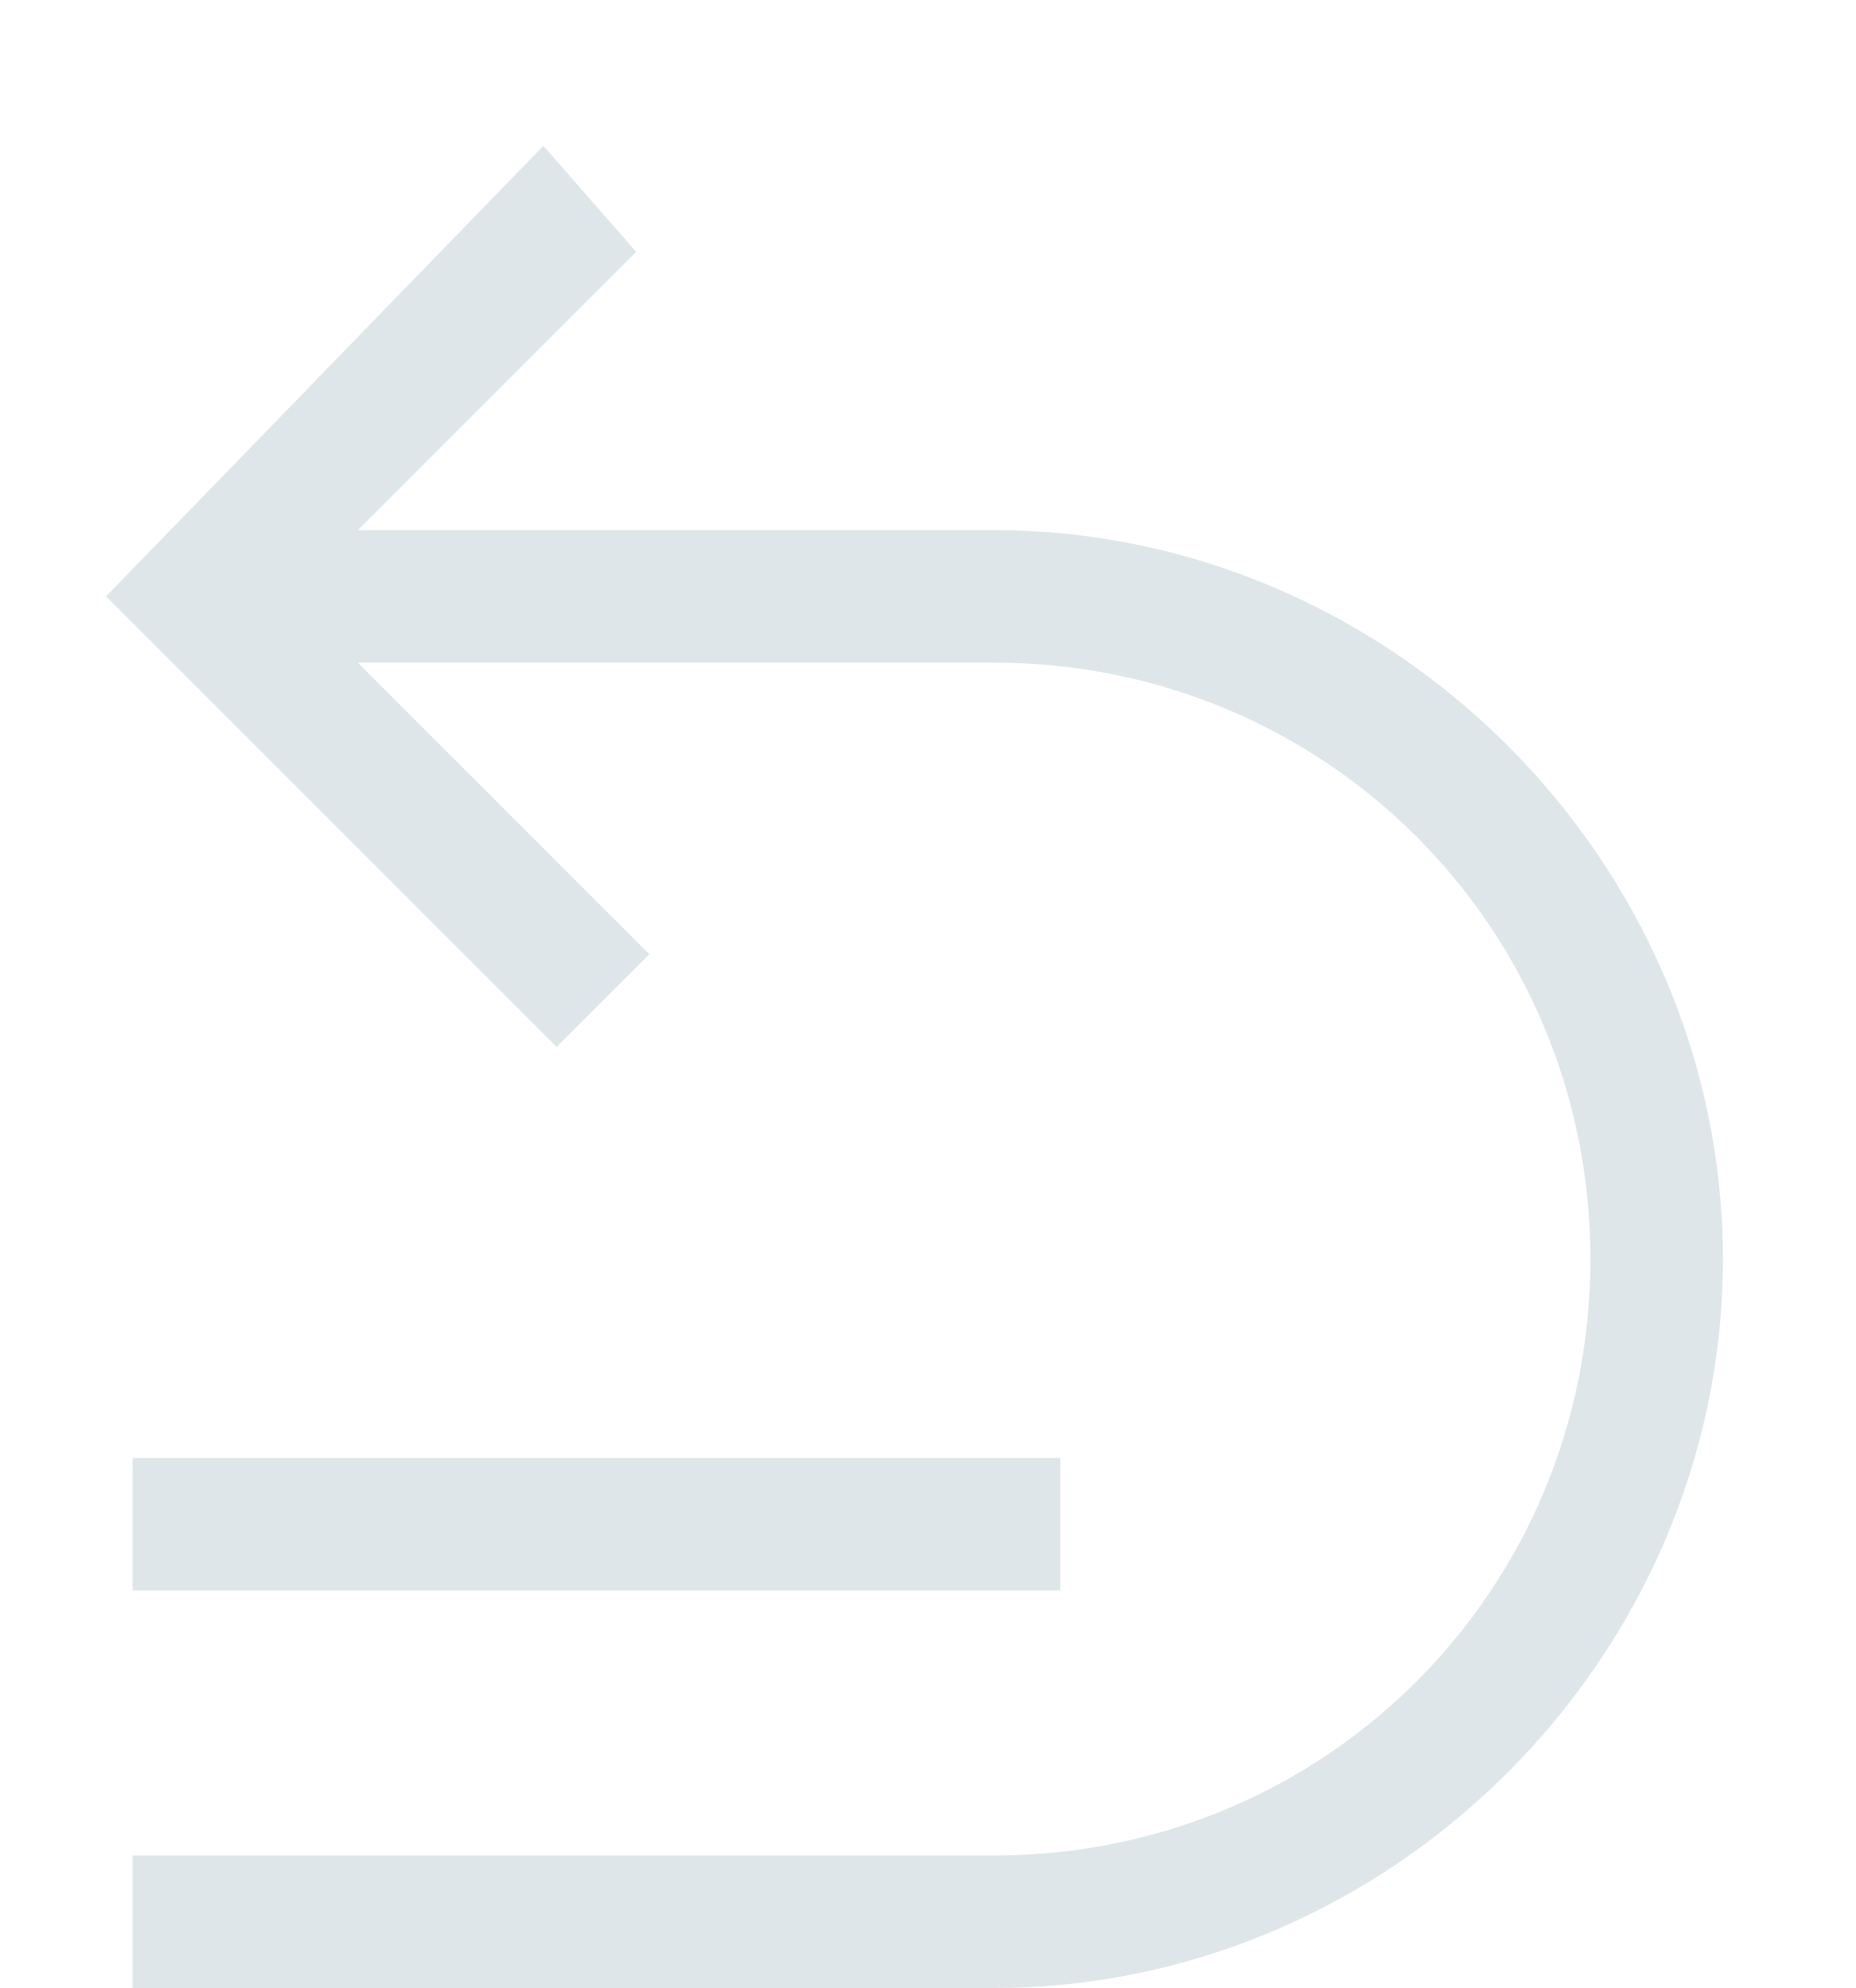
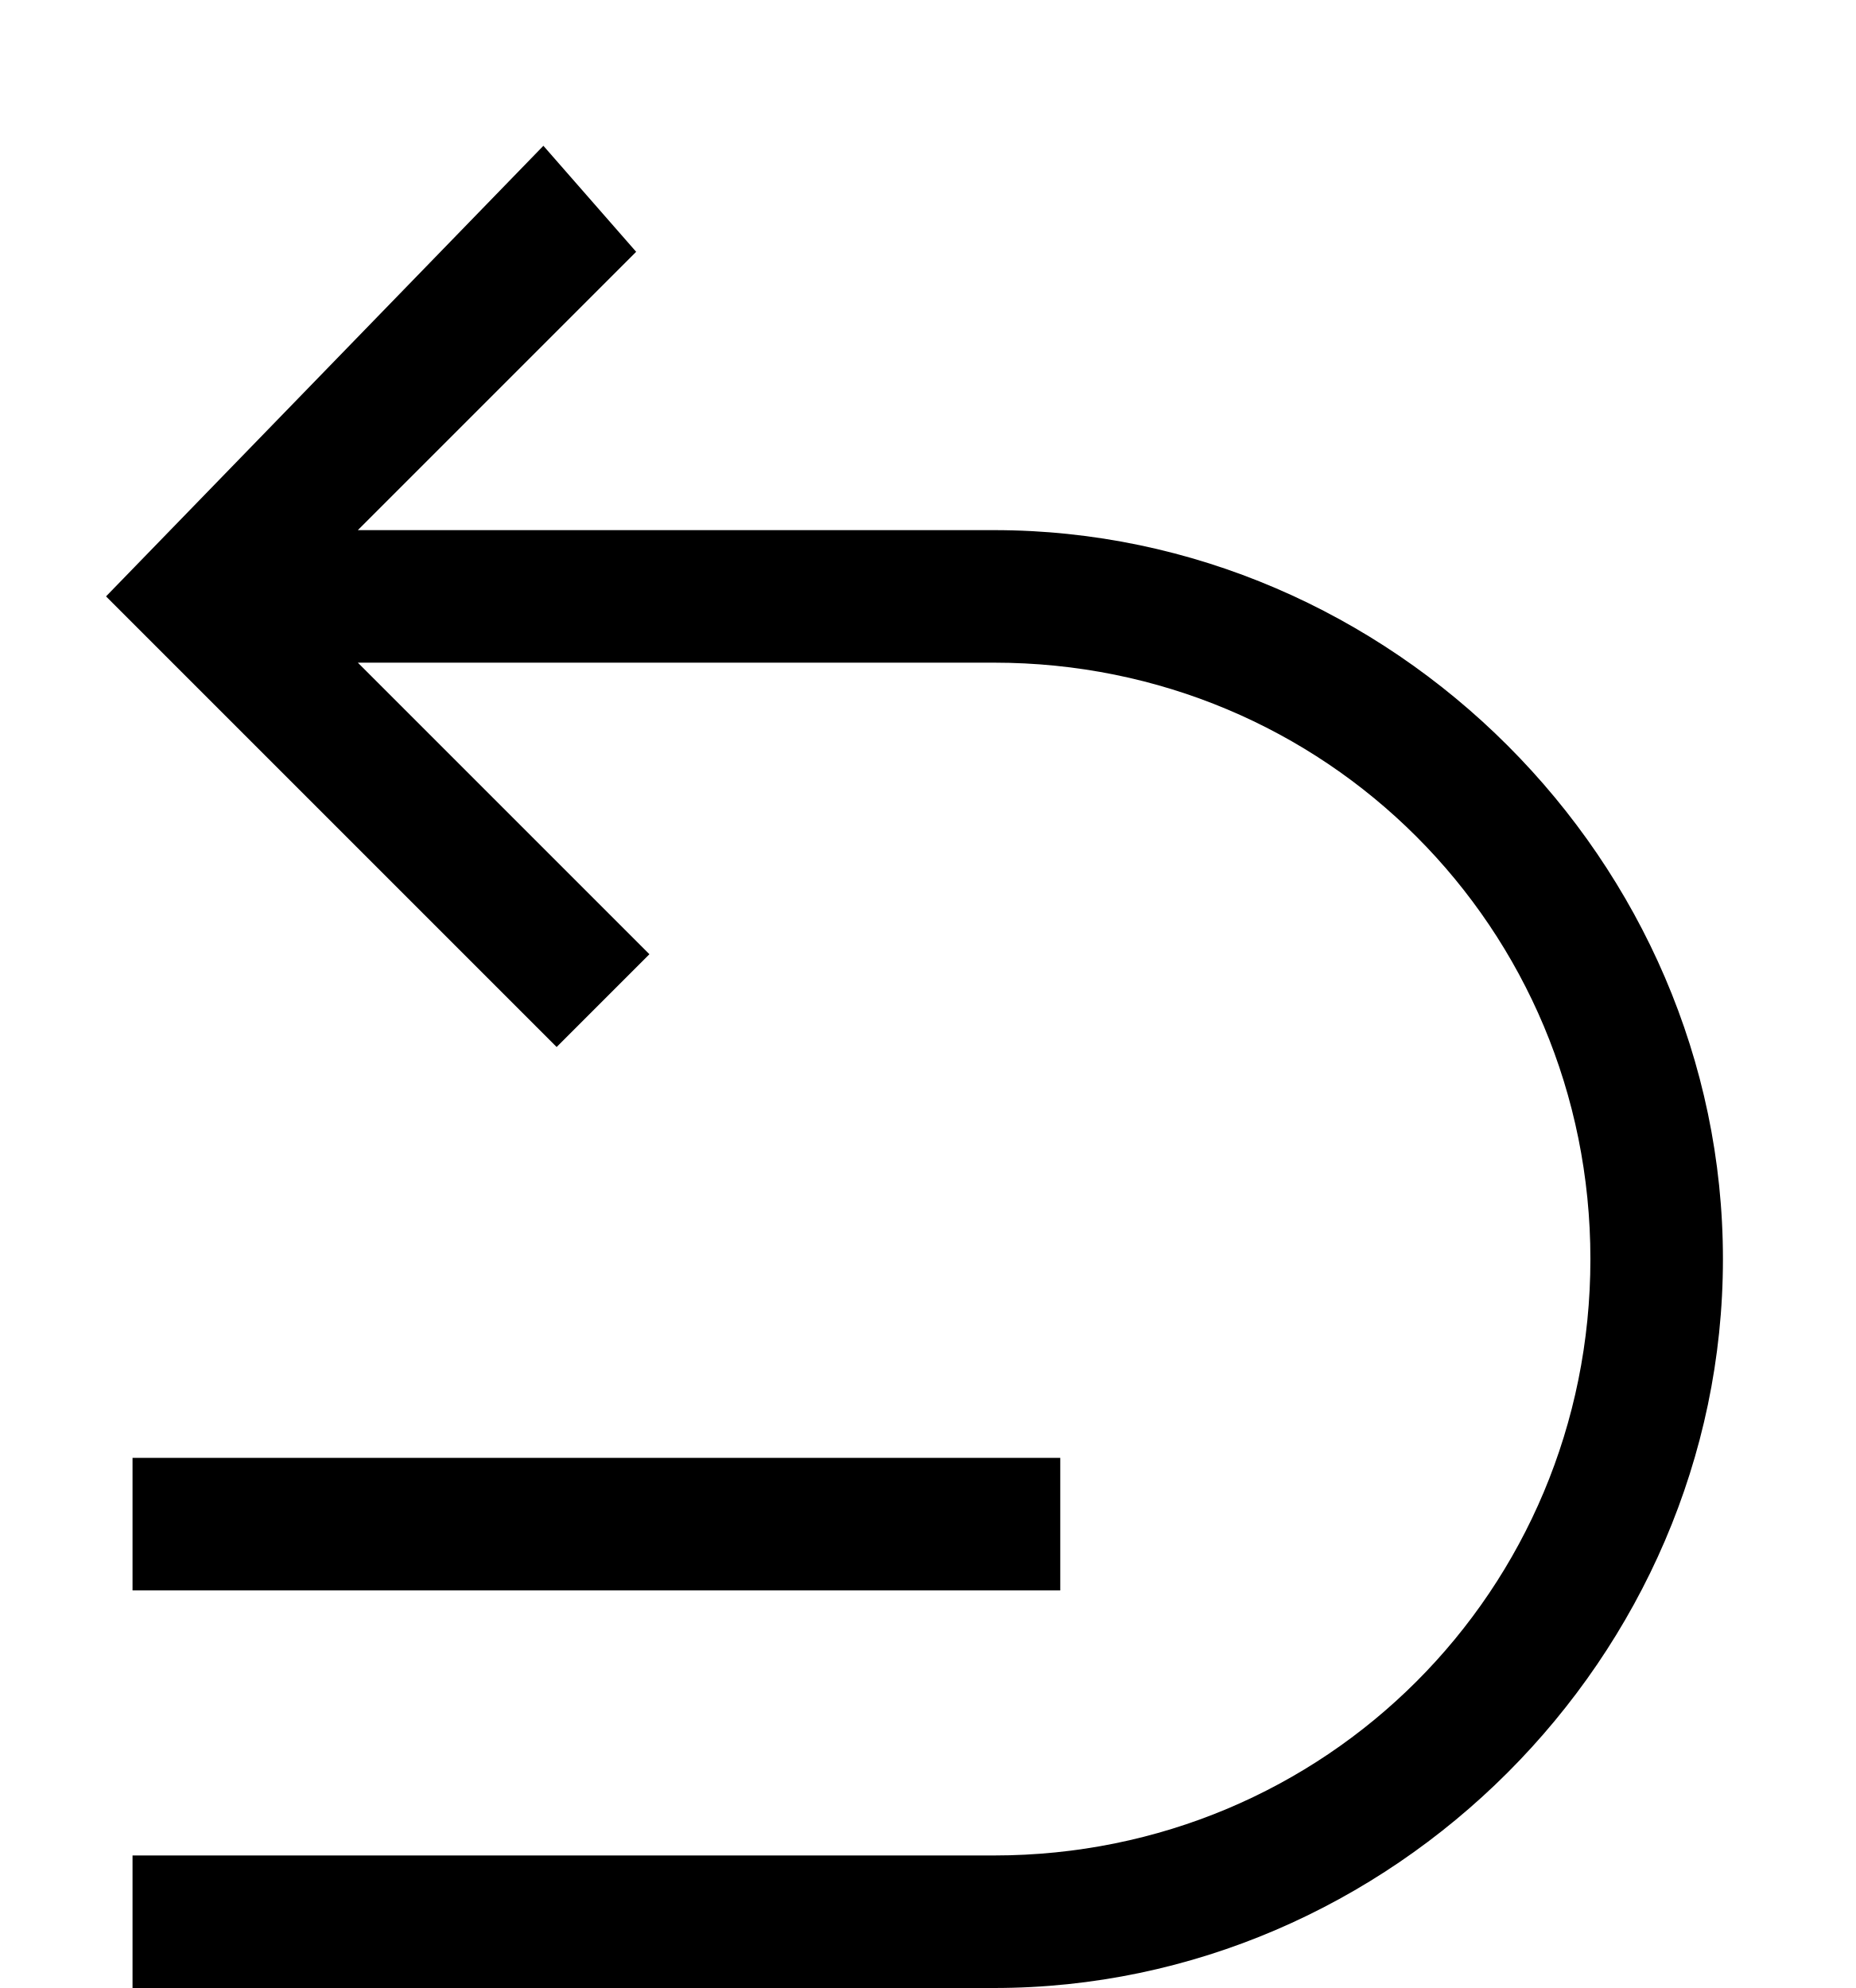
<svg xmlns="http://www.w3.org/2000/svg" version="1.1" id="Layer_1" x="0px" y="0px" viewBox="0 0 14 15" style="enable-background:new 0 0 14 15;" xml:space="preserve">
-   <path style="fill:#dfe6e9;" d="M7.5,4H2.7l2.1-2.1L4.1,1.1L0.8,4.5l3.4,3.4l0.7-0.7L2.7,5h4.8C10,5,12,7,12,9.5S10,14,7.5,14H1v1h6.5c3,0,5.5-2.5,5.5-5.5  C13,6.5,10.5,4,7.5,4z M8,11H1v1h7V11z" />
+   <path d="M7.5,4H2.7l2.1-2.1L4.1,1.1L0.8,4.5l3.4,3.4l0.7-0.7L2.7,5h4.8C10,5,12,7,12,9.5S10,14,7.5,14H1v1h6.5c3,0,5.5-2.5,5.5-5.5  C13,6.5,10.5,4,7.5,4z M8,11H1v1h7V11z" />
</svg>
